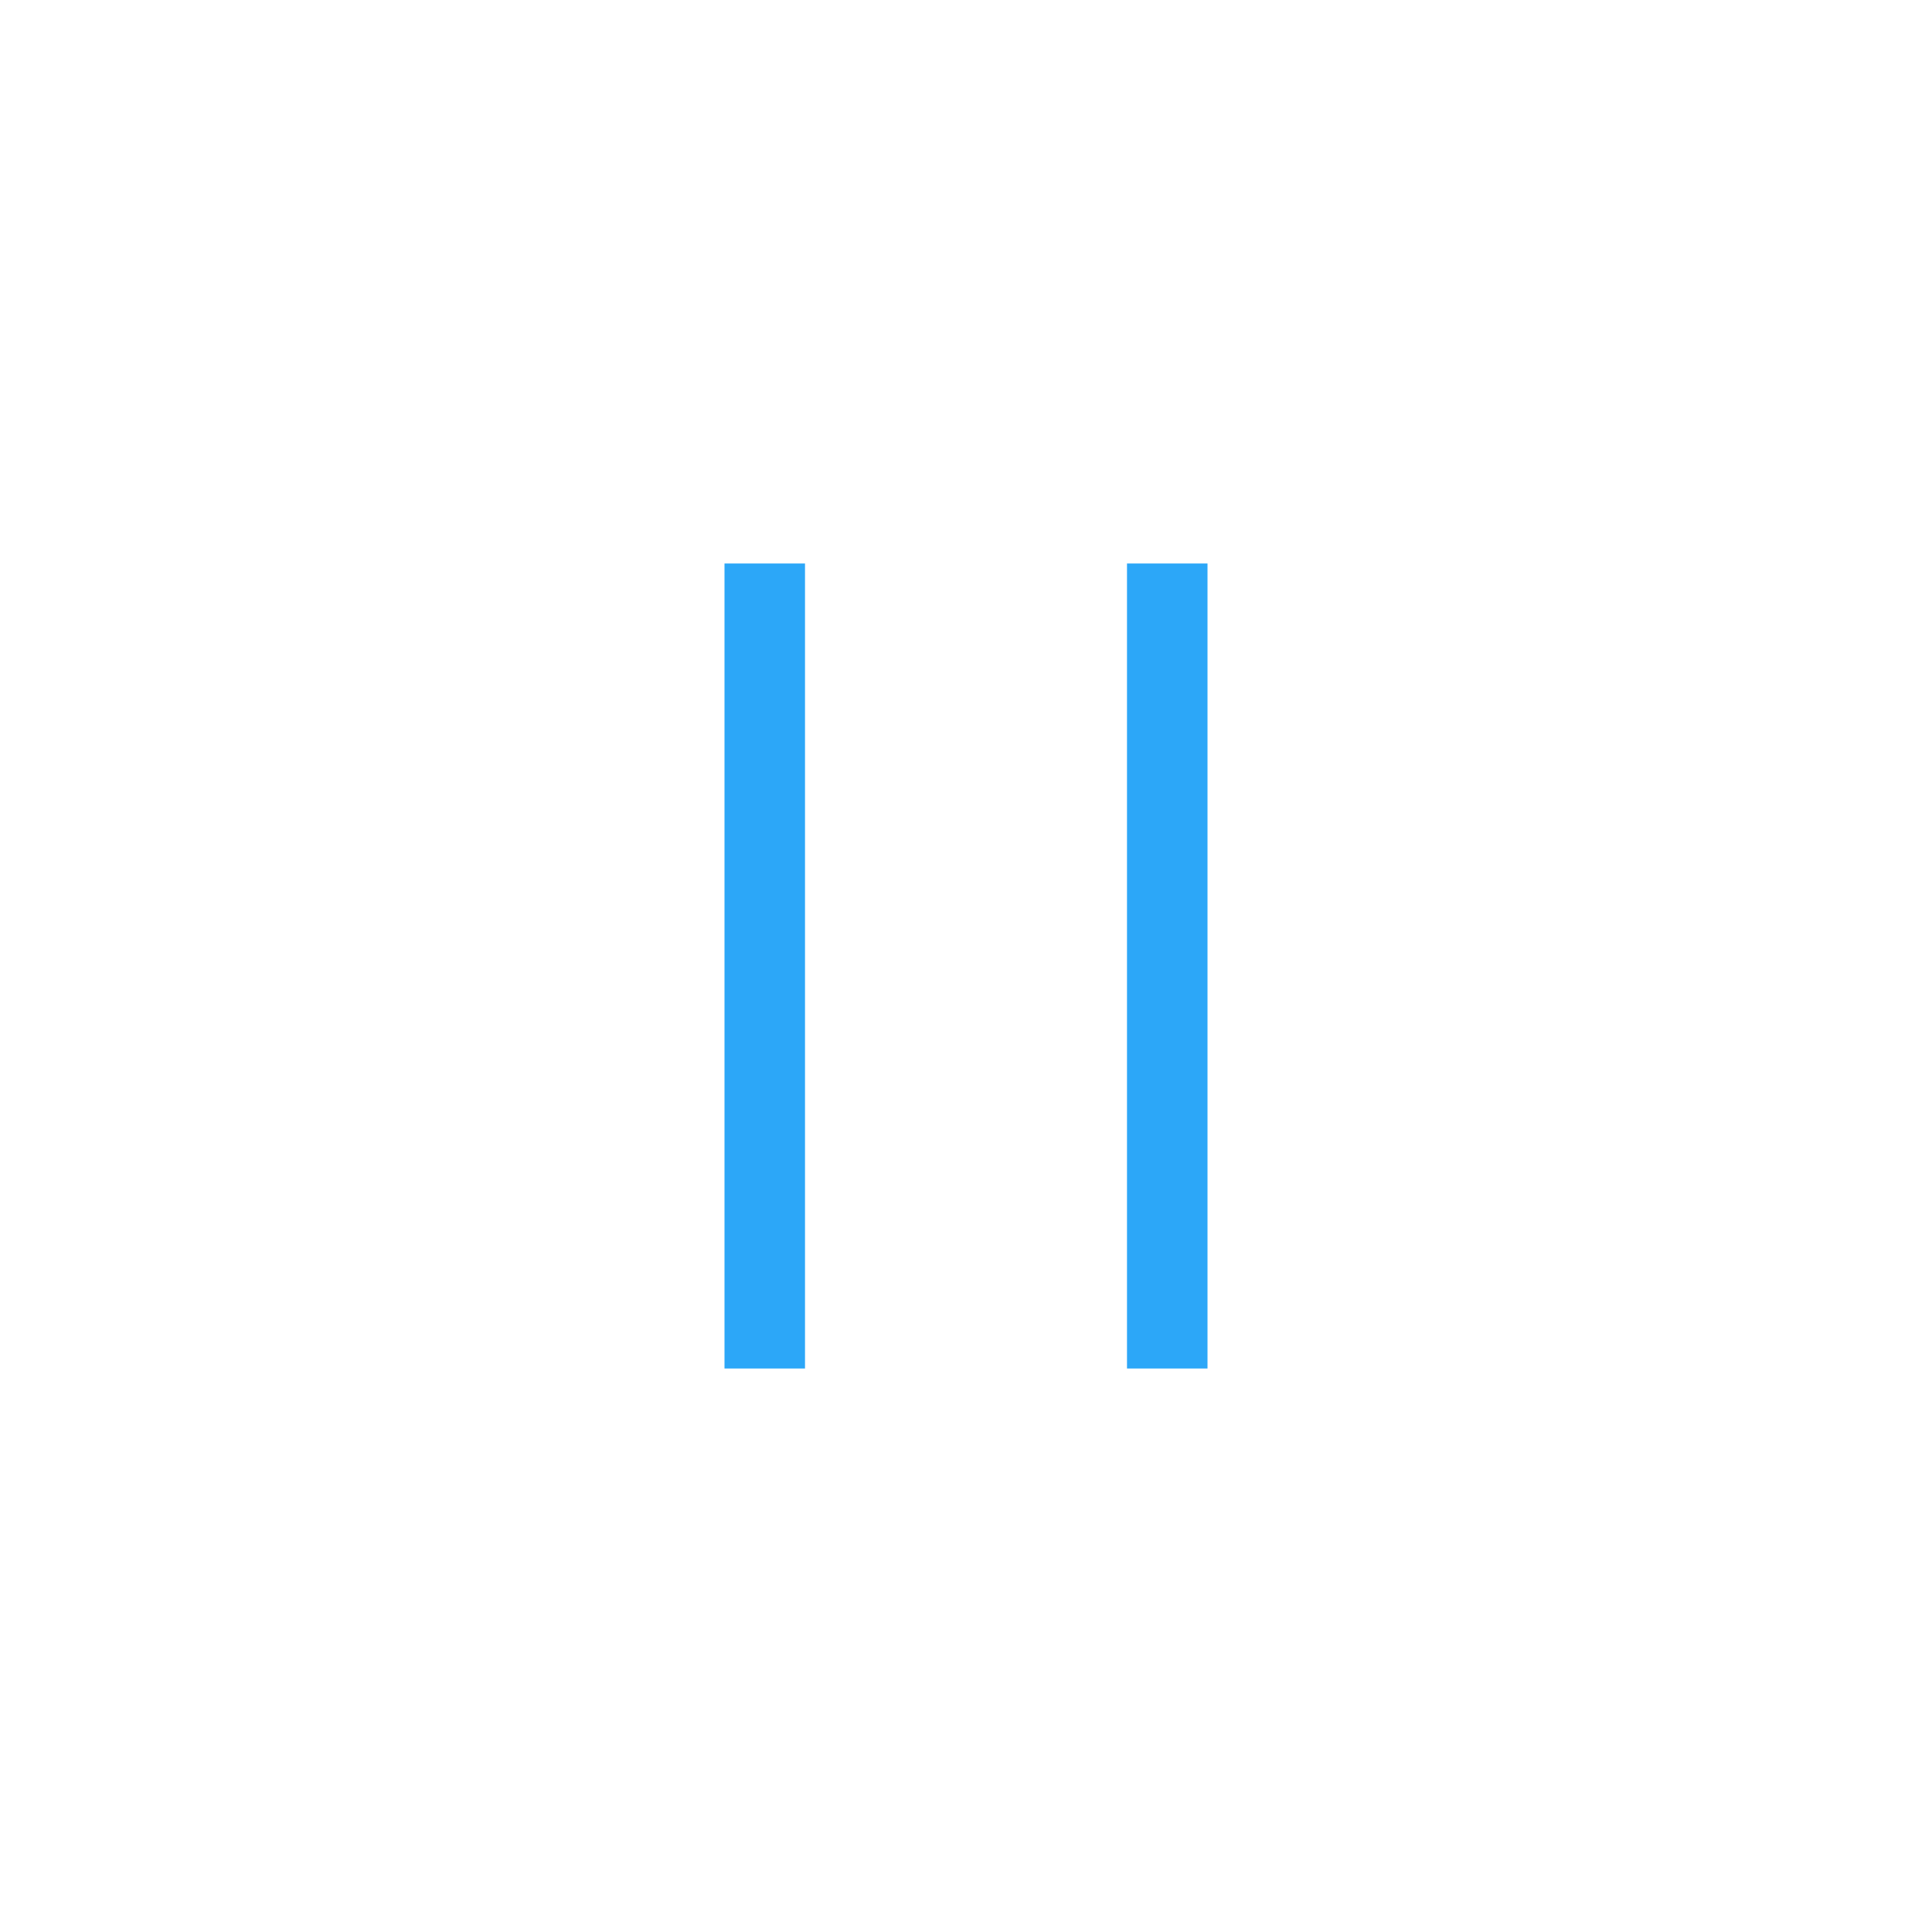
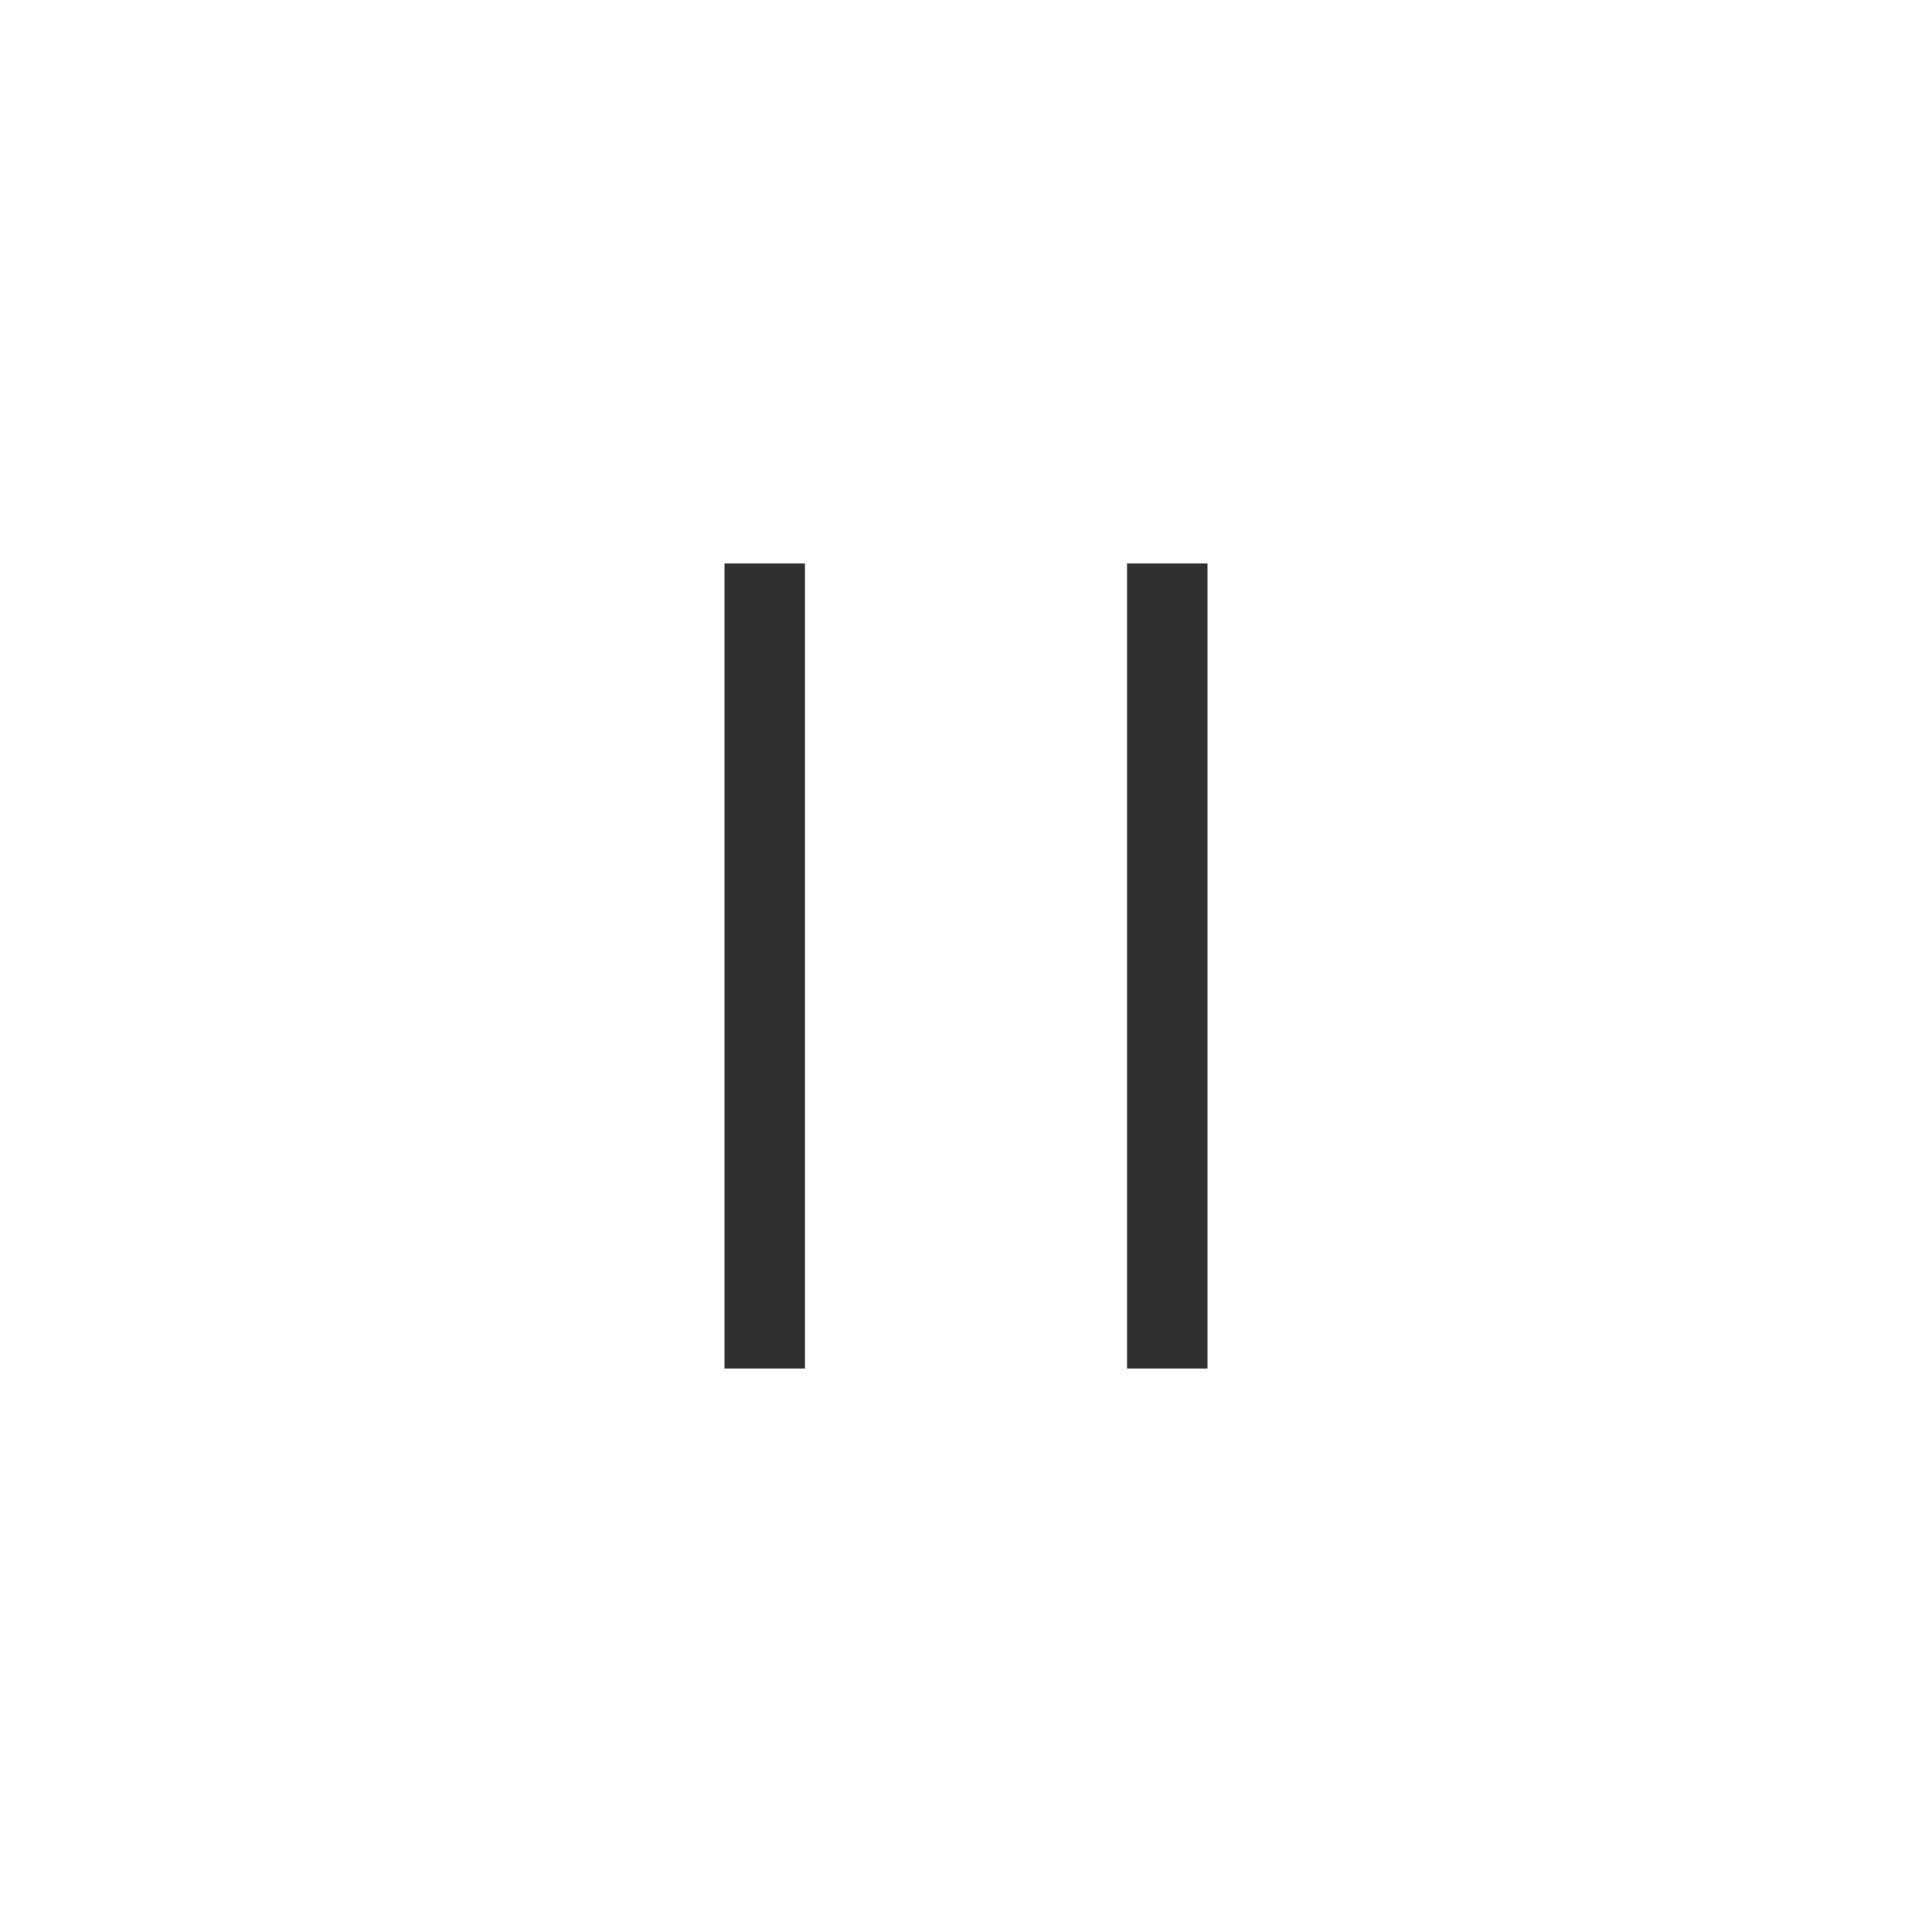
<svg xmlns="http://www.w3.org/2000/svg" width="24px" height="24px" viewBox="0 0 24 24" version="1.1">
  <defs />
  <g id="Page-1" stroke="none" stroke-width="1" fill="none" fill-rule="evenodd">
-     <g id="task_pause_press" fill-rule="nonzero" fill="#2CA7F8">
+     <g id="task_pause_press" fill-rule="nonzero" fill="#303030">
      <path d="M9,7 L10,7 L10,17 L9,17 L9,7 Z M14,7 L15,7 L15,17 L14,17 L14,7 Z" id="Pause" />
    </g>
  </g>
</svg>
